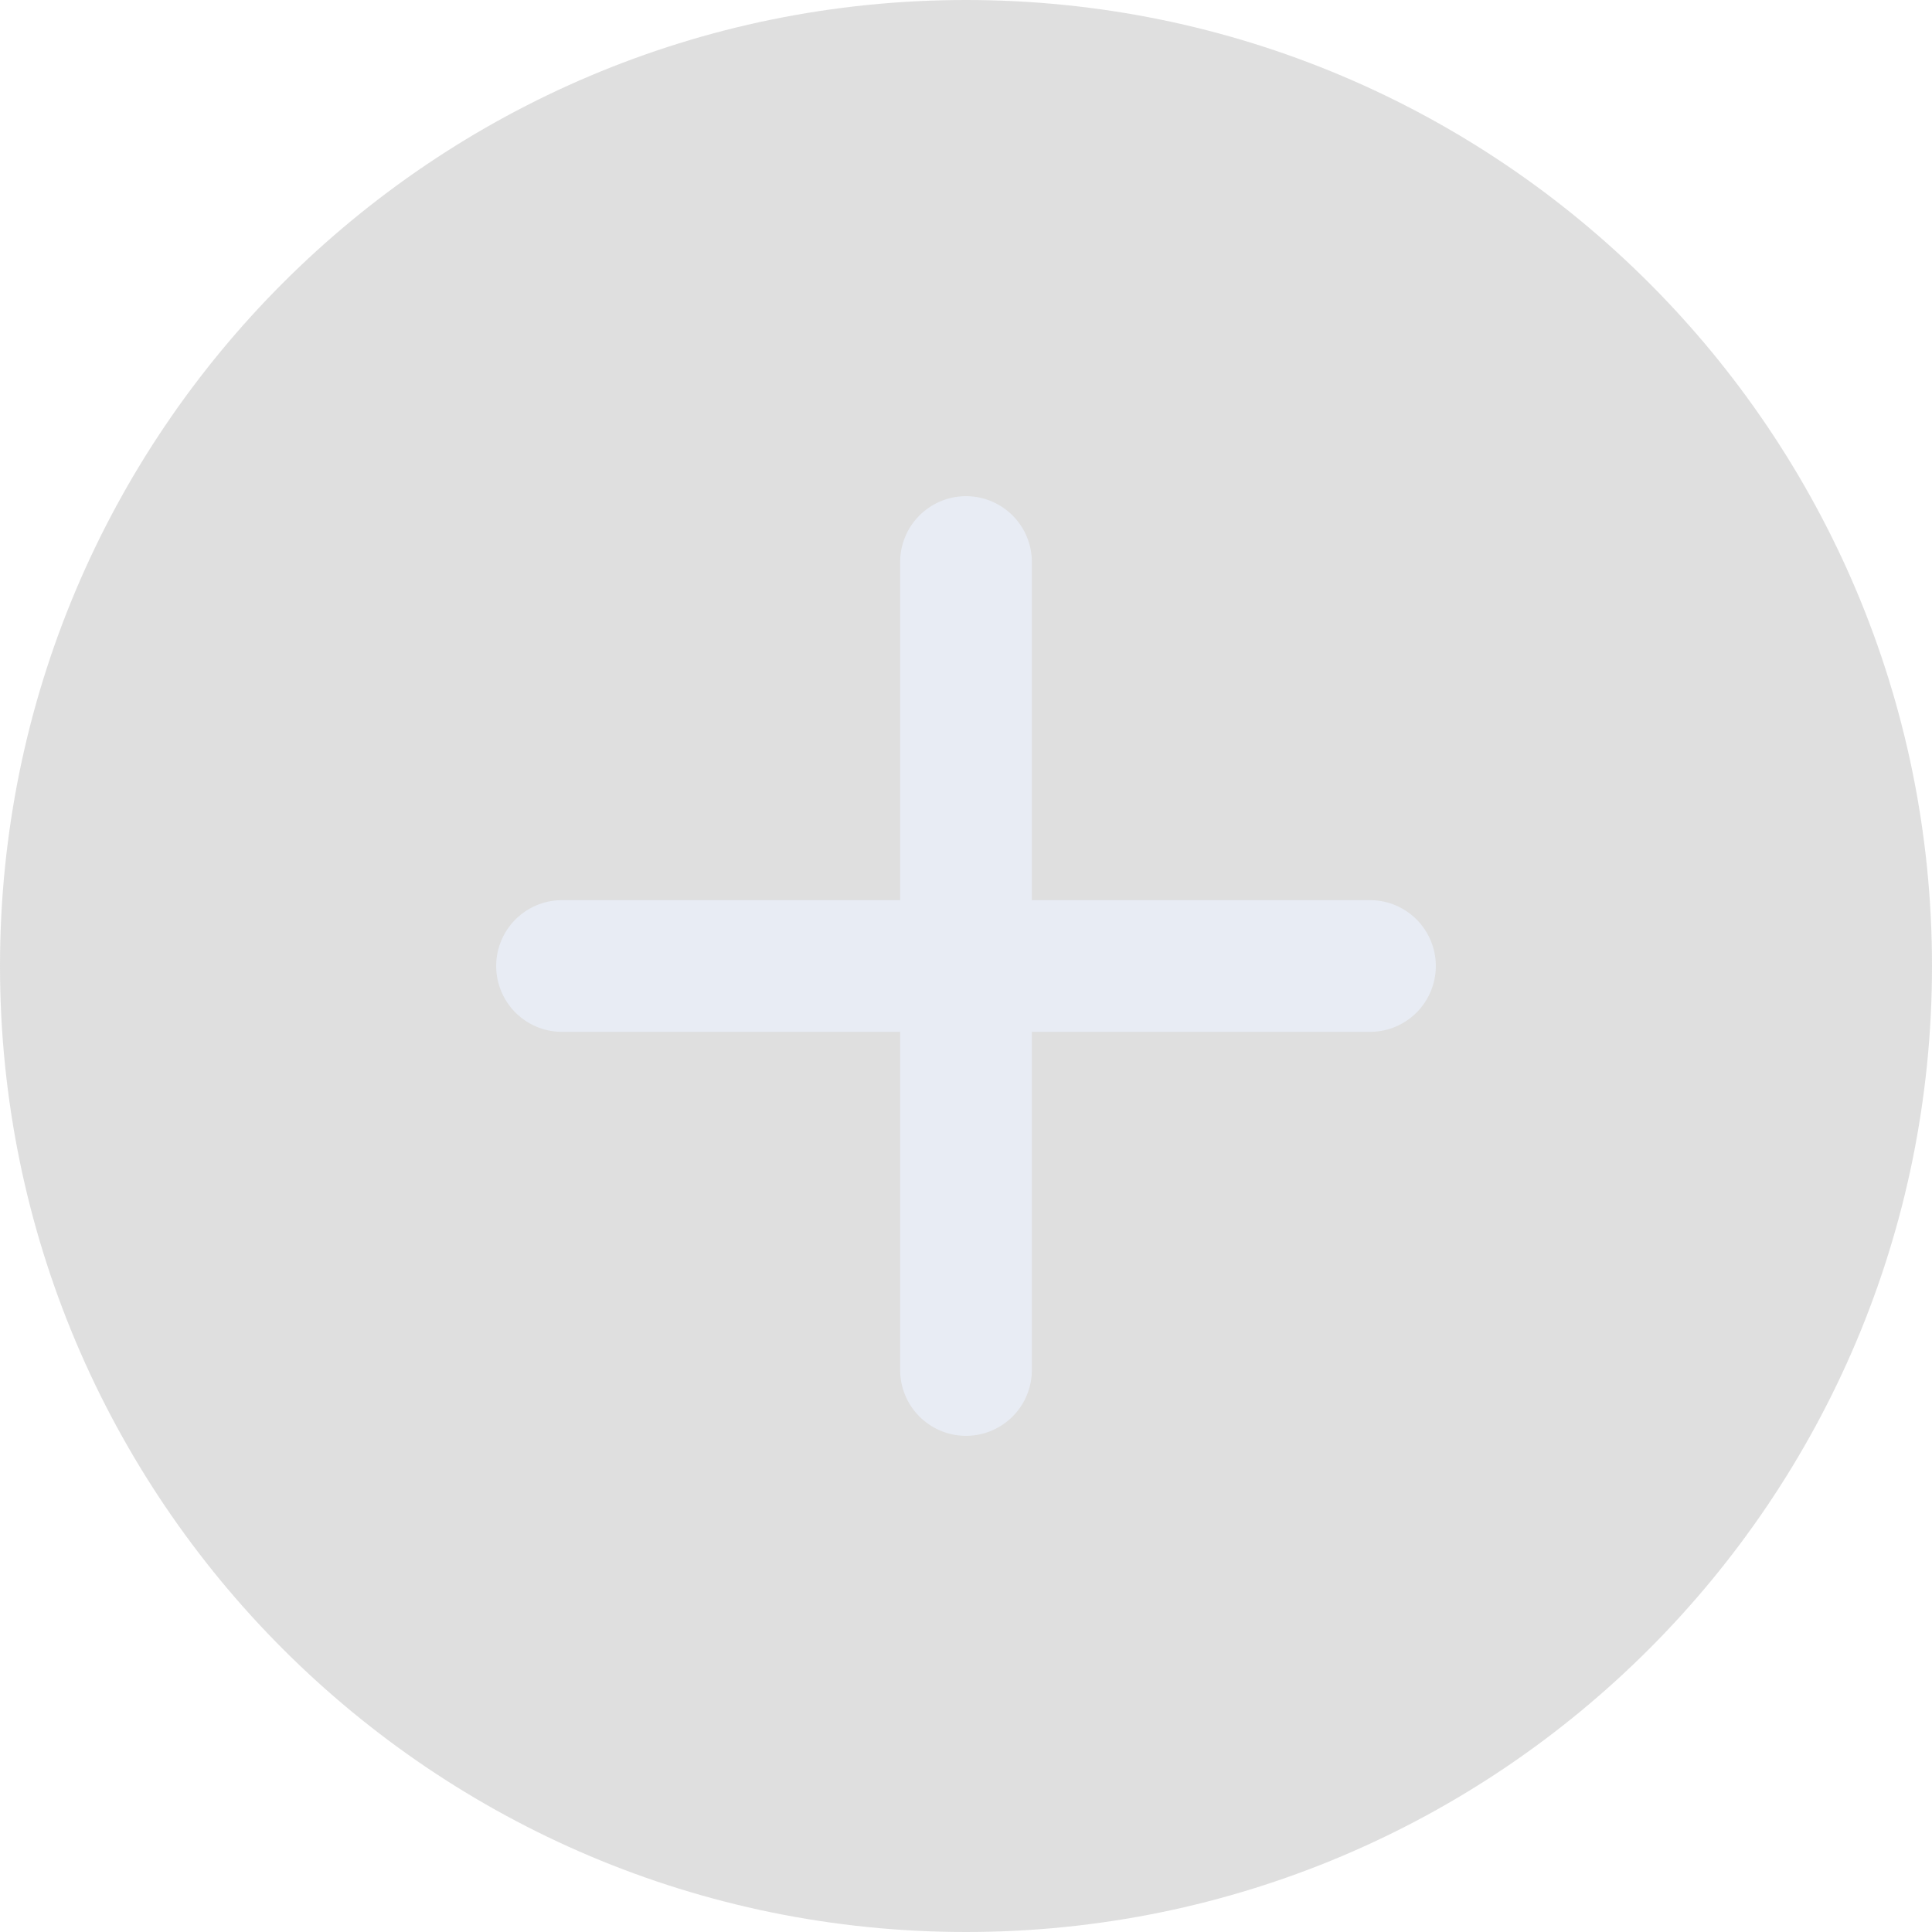
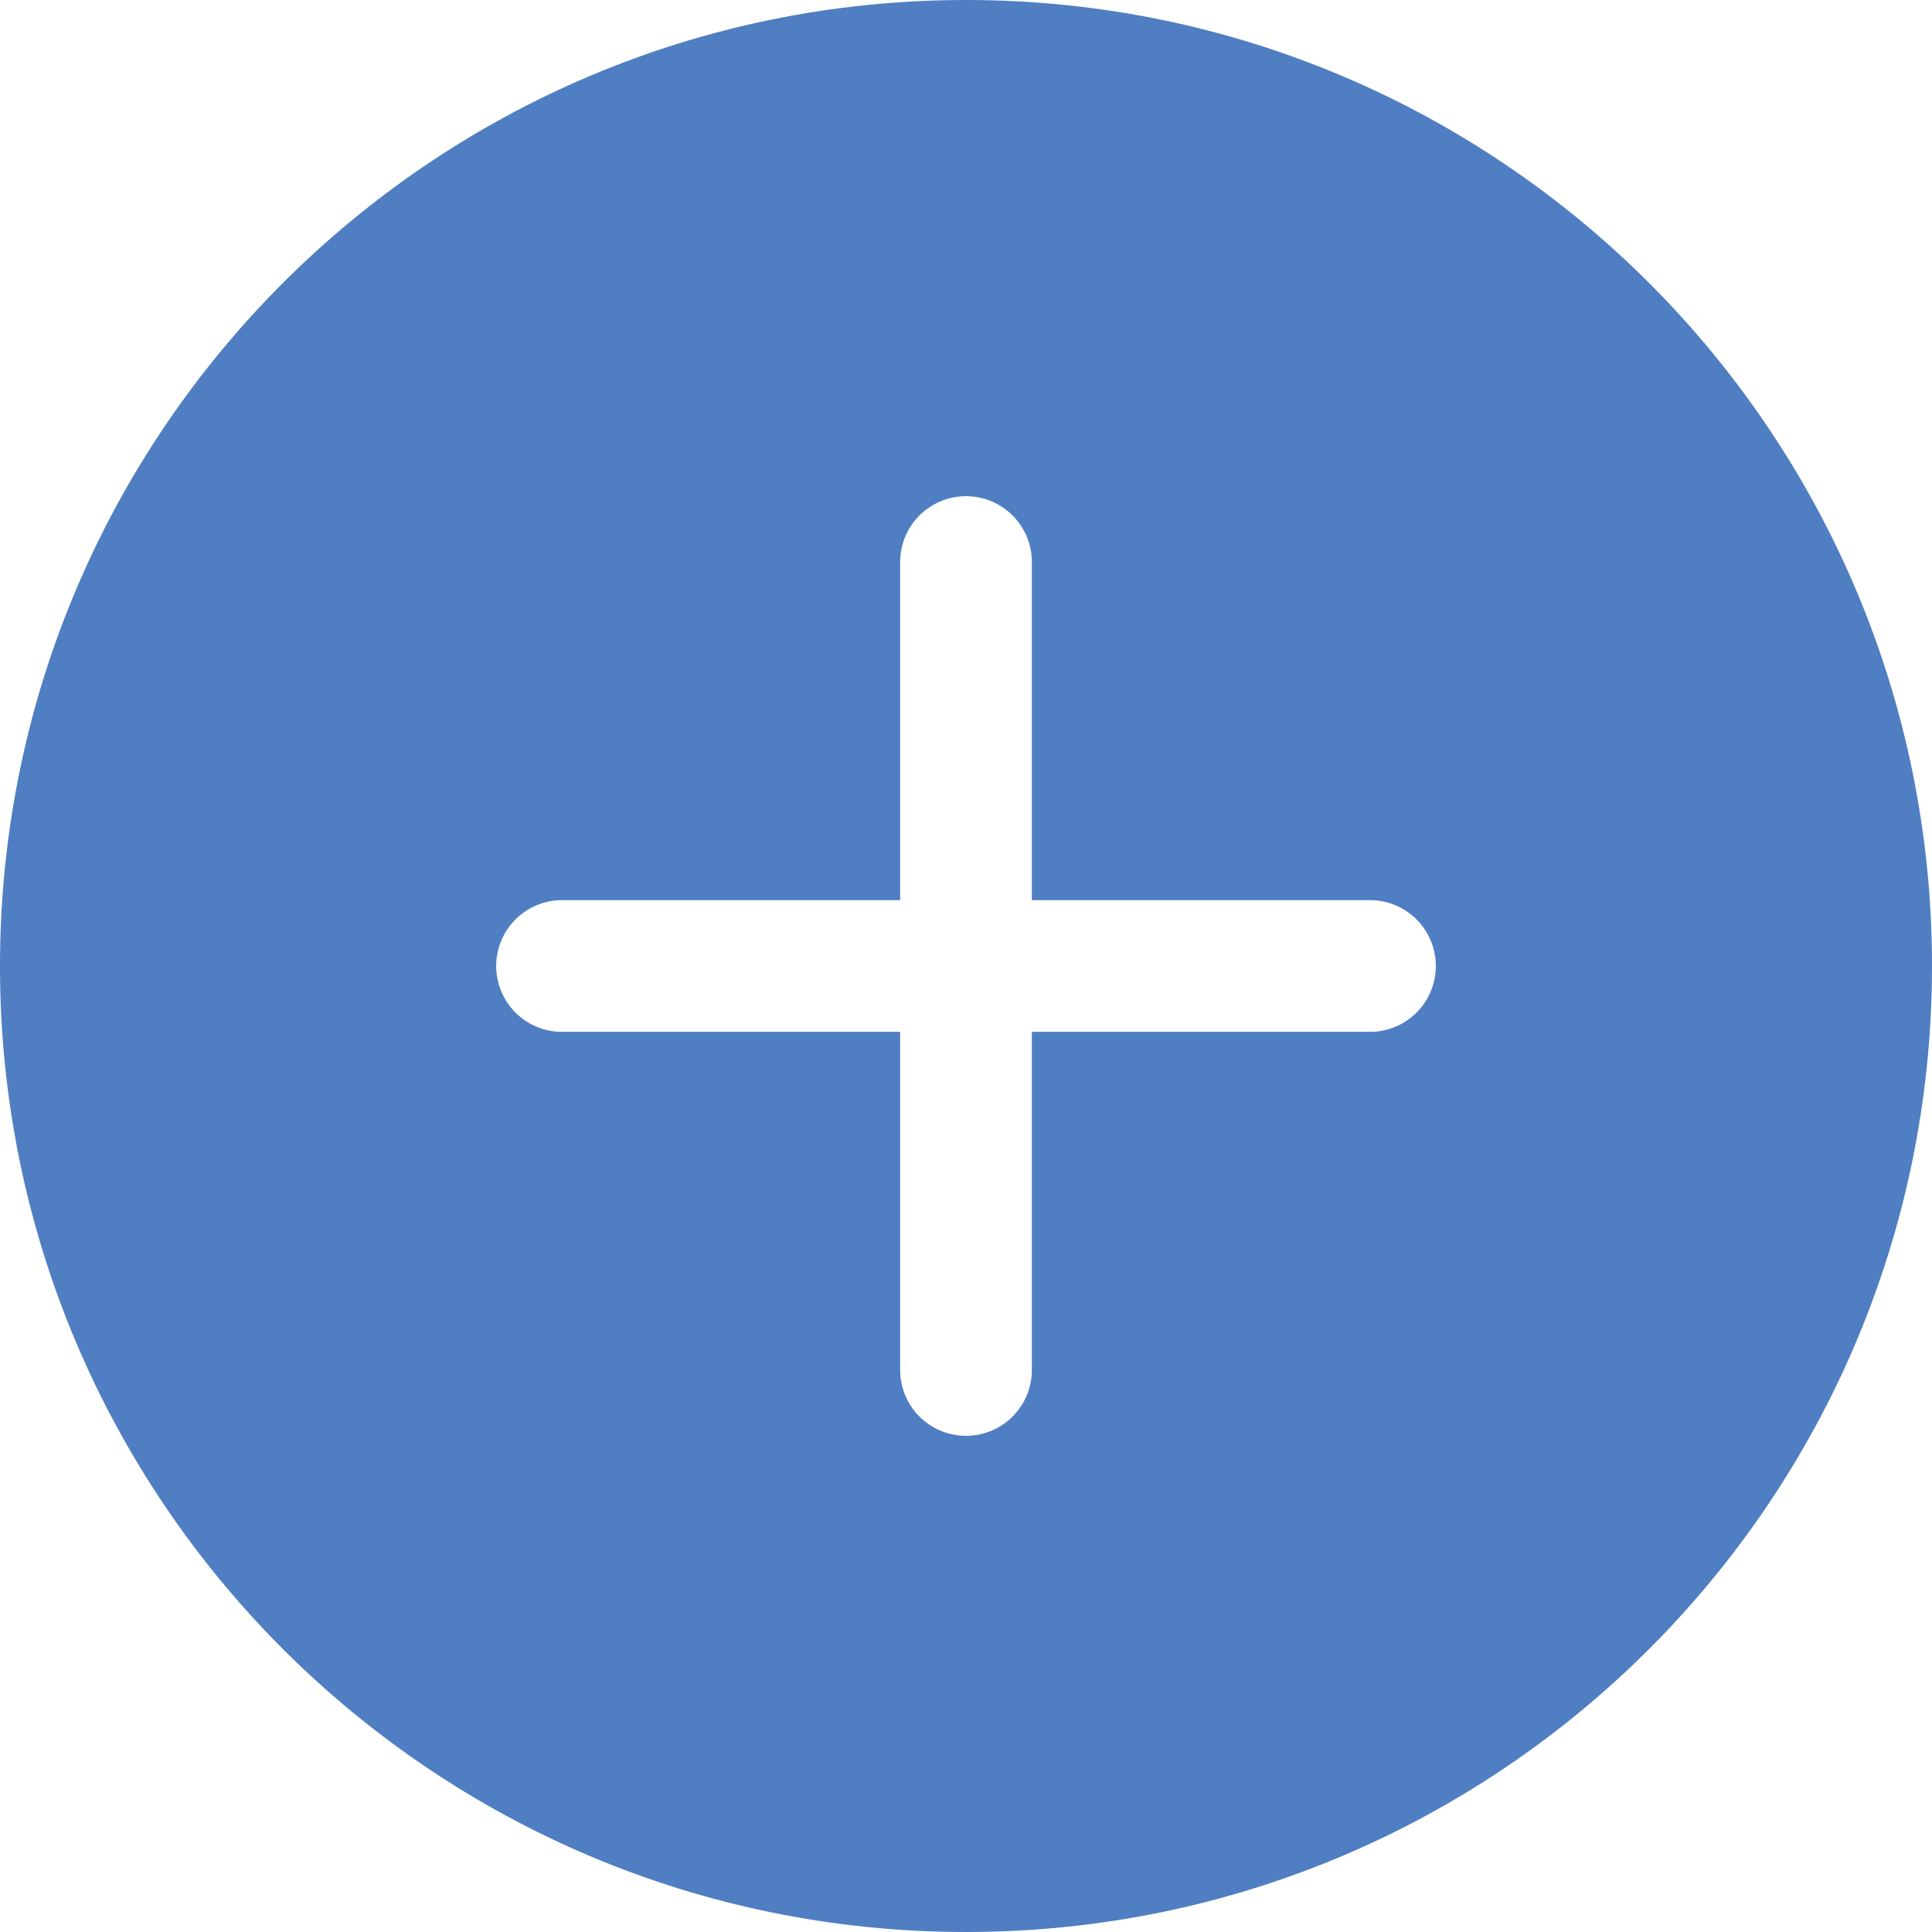
<svg xmlns="http://www.w3.org/2000/svg" width="22" height="22" viewBox="0 0 22 22">
-   <circle cx="11.0" cy="11.0" r="11.0" fill="#7f7f7f40" />
-   <path d="M11 6.4 L11 15.6" fill="none" stroke="#e8ecf4" stroke-width="1.5" stroke-linecap="round" />
-   <path d="M6.4 11 L15.6 11" fill="none" stroke="#e8ecf4" stroke-width="1.5" stroke-linecap="round" />
+   <circle cx="11.0" cy="11.0" r="11.0" fill="#4f7ec2ff" />
+   <path d="M11 6.4 L11 15.6" fill="none" stroke="#ffffffff" stroke-width="1.5" stroke-linecap="round" />
+   <path d="M6.4 11 L15.6 11" fill="none" stroke="#ffffffff" stroke-width="1.5" stroke-linecap="round" />
</svg>
